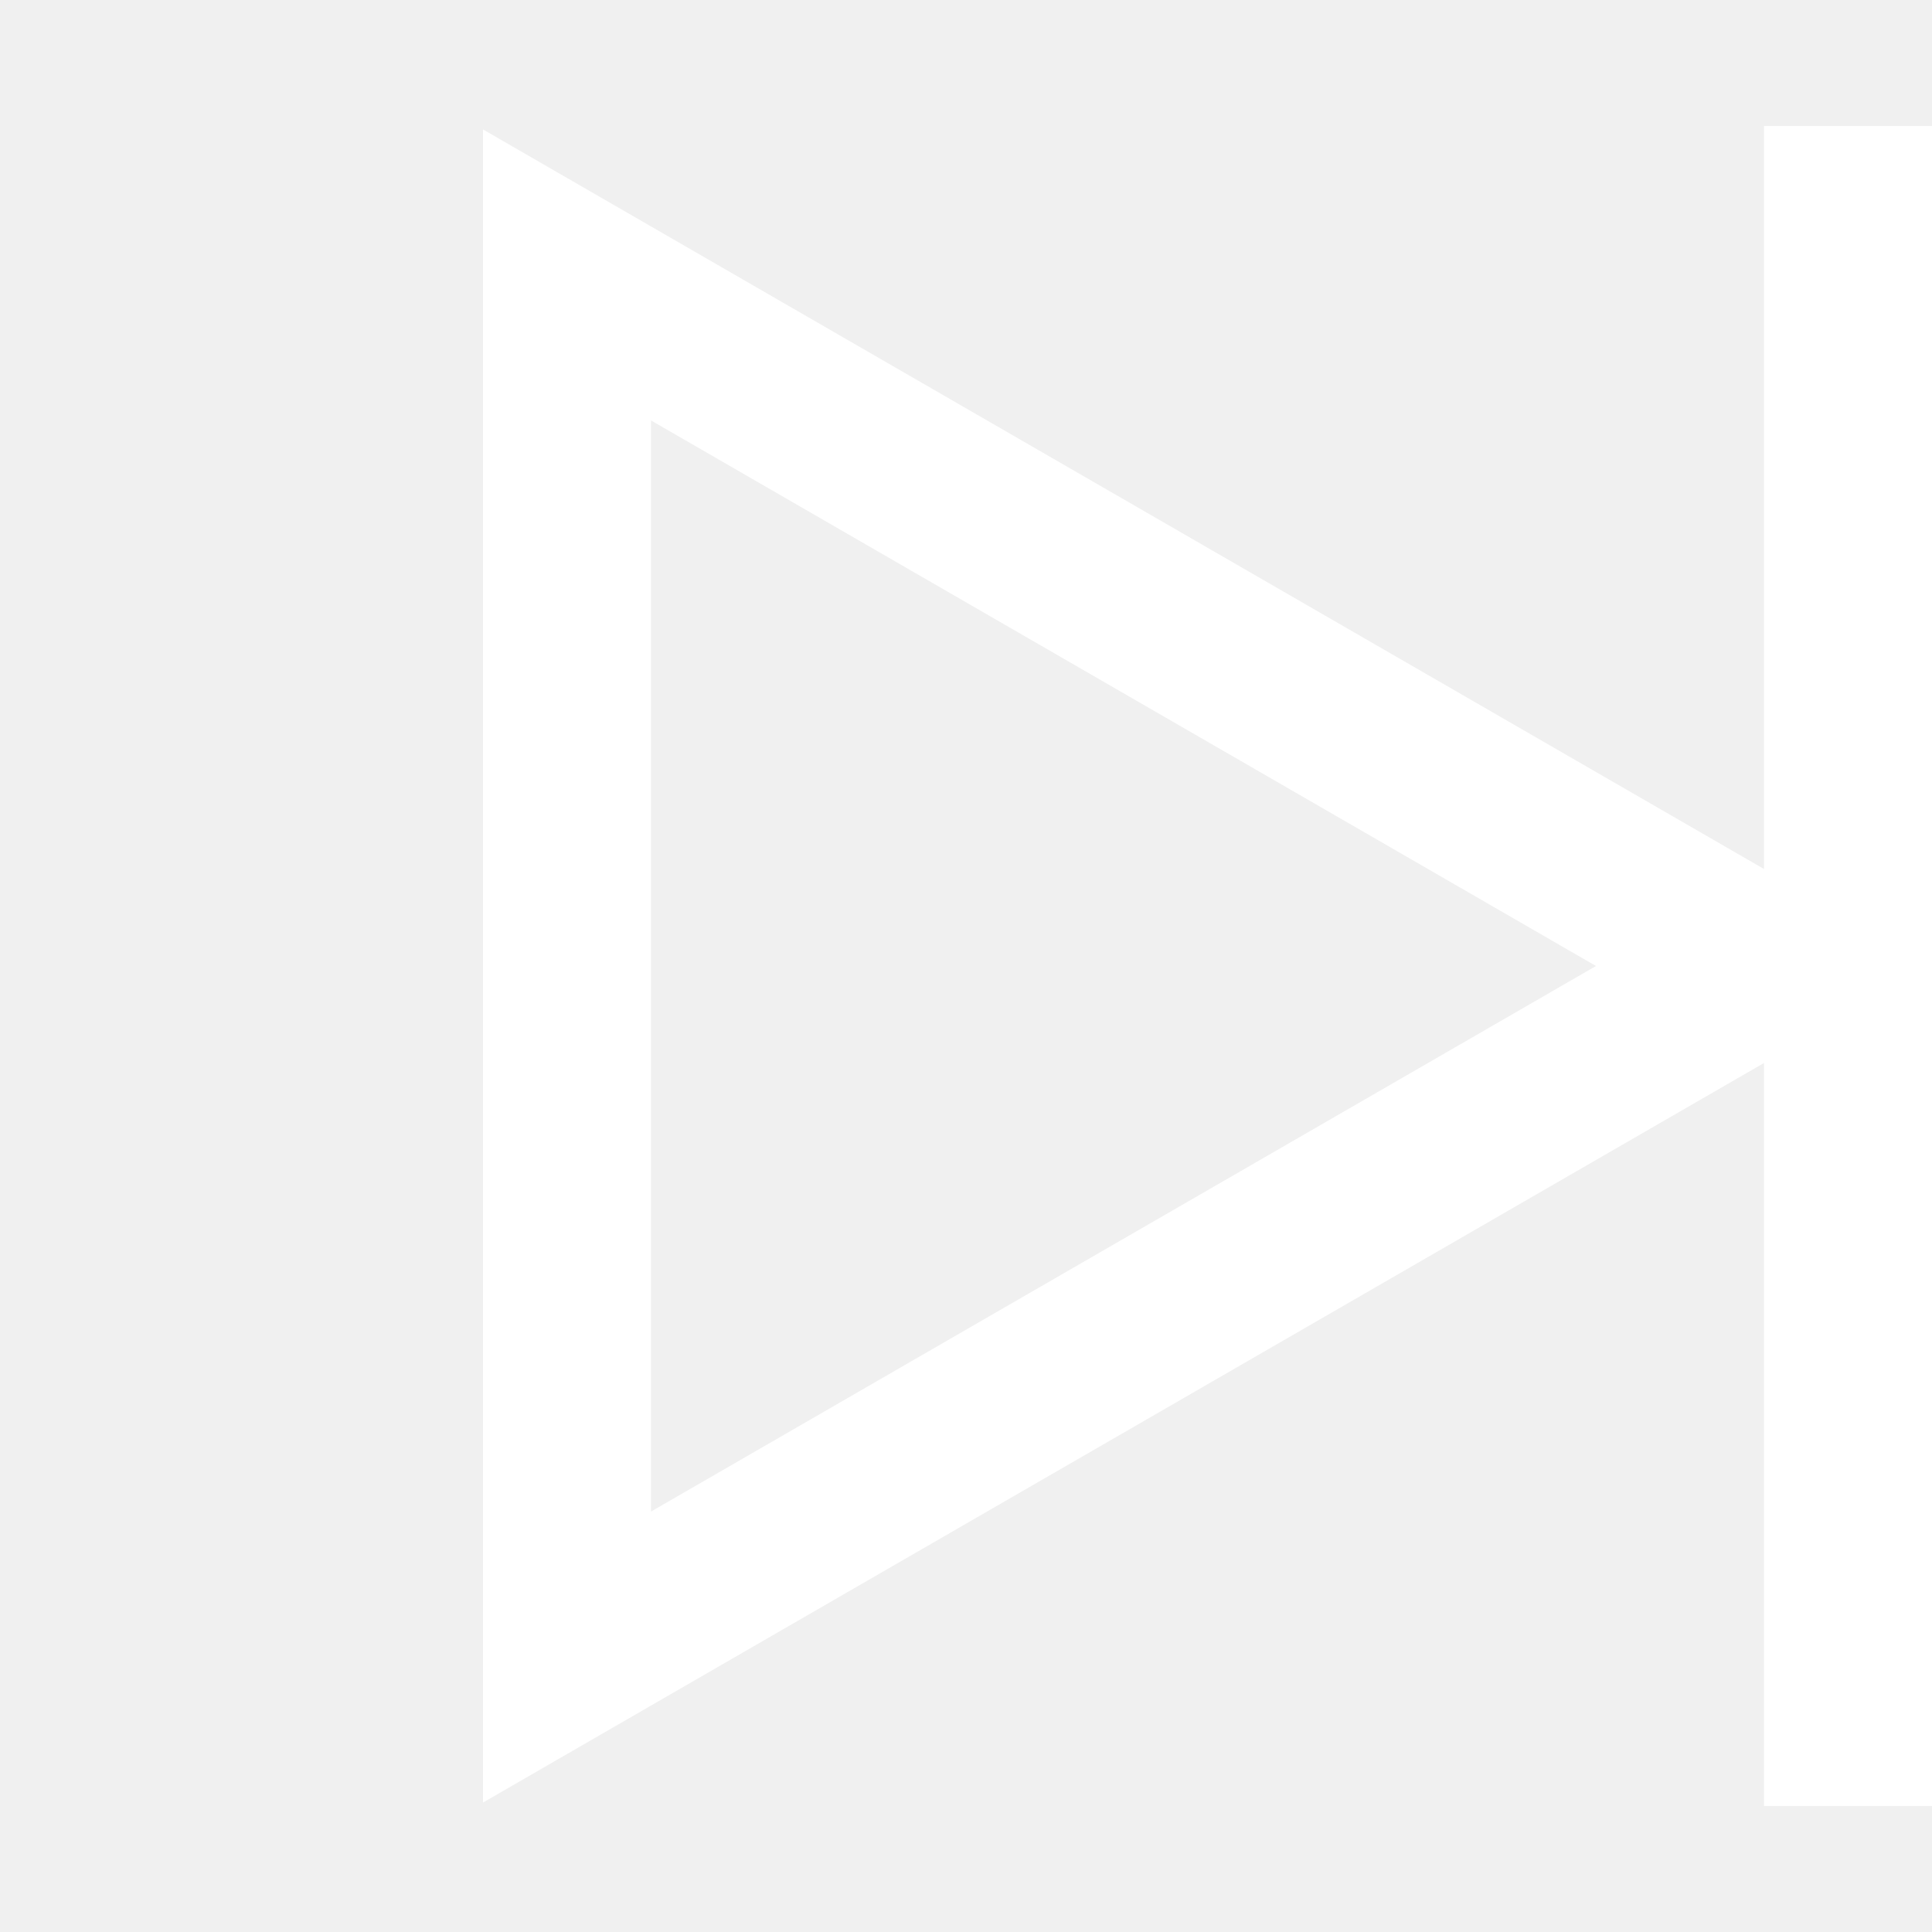
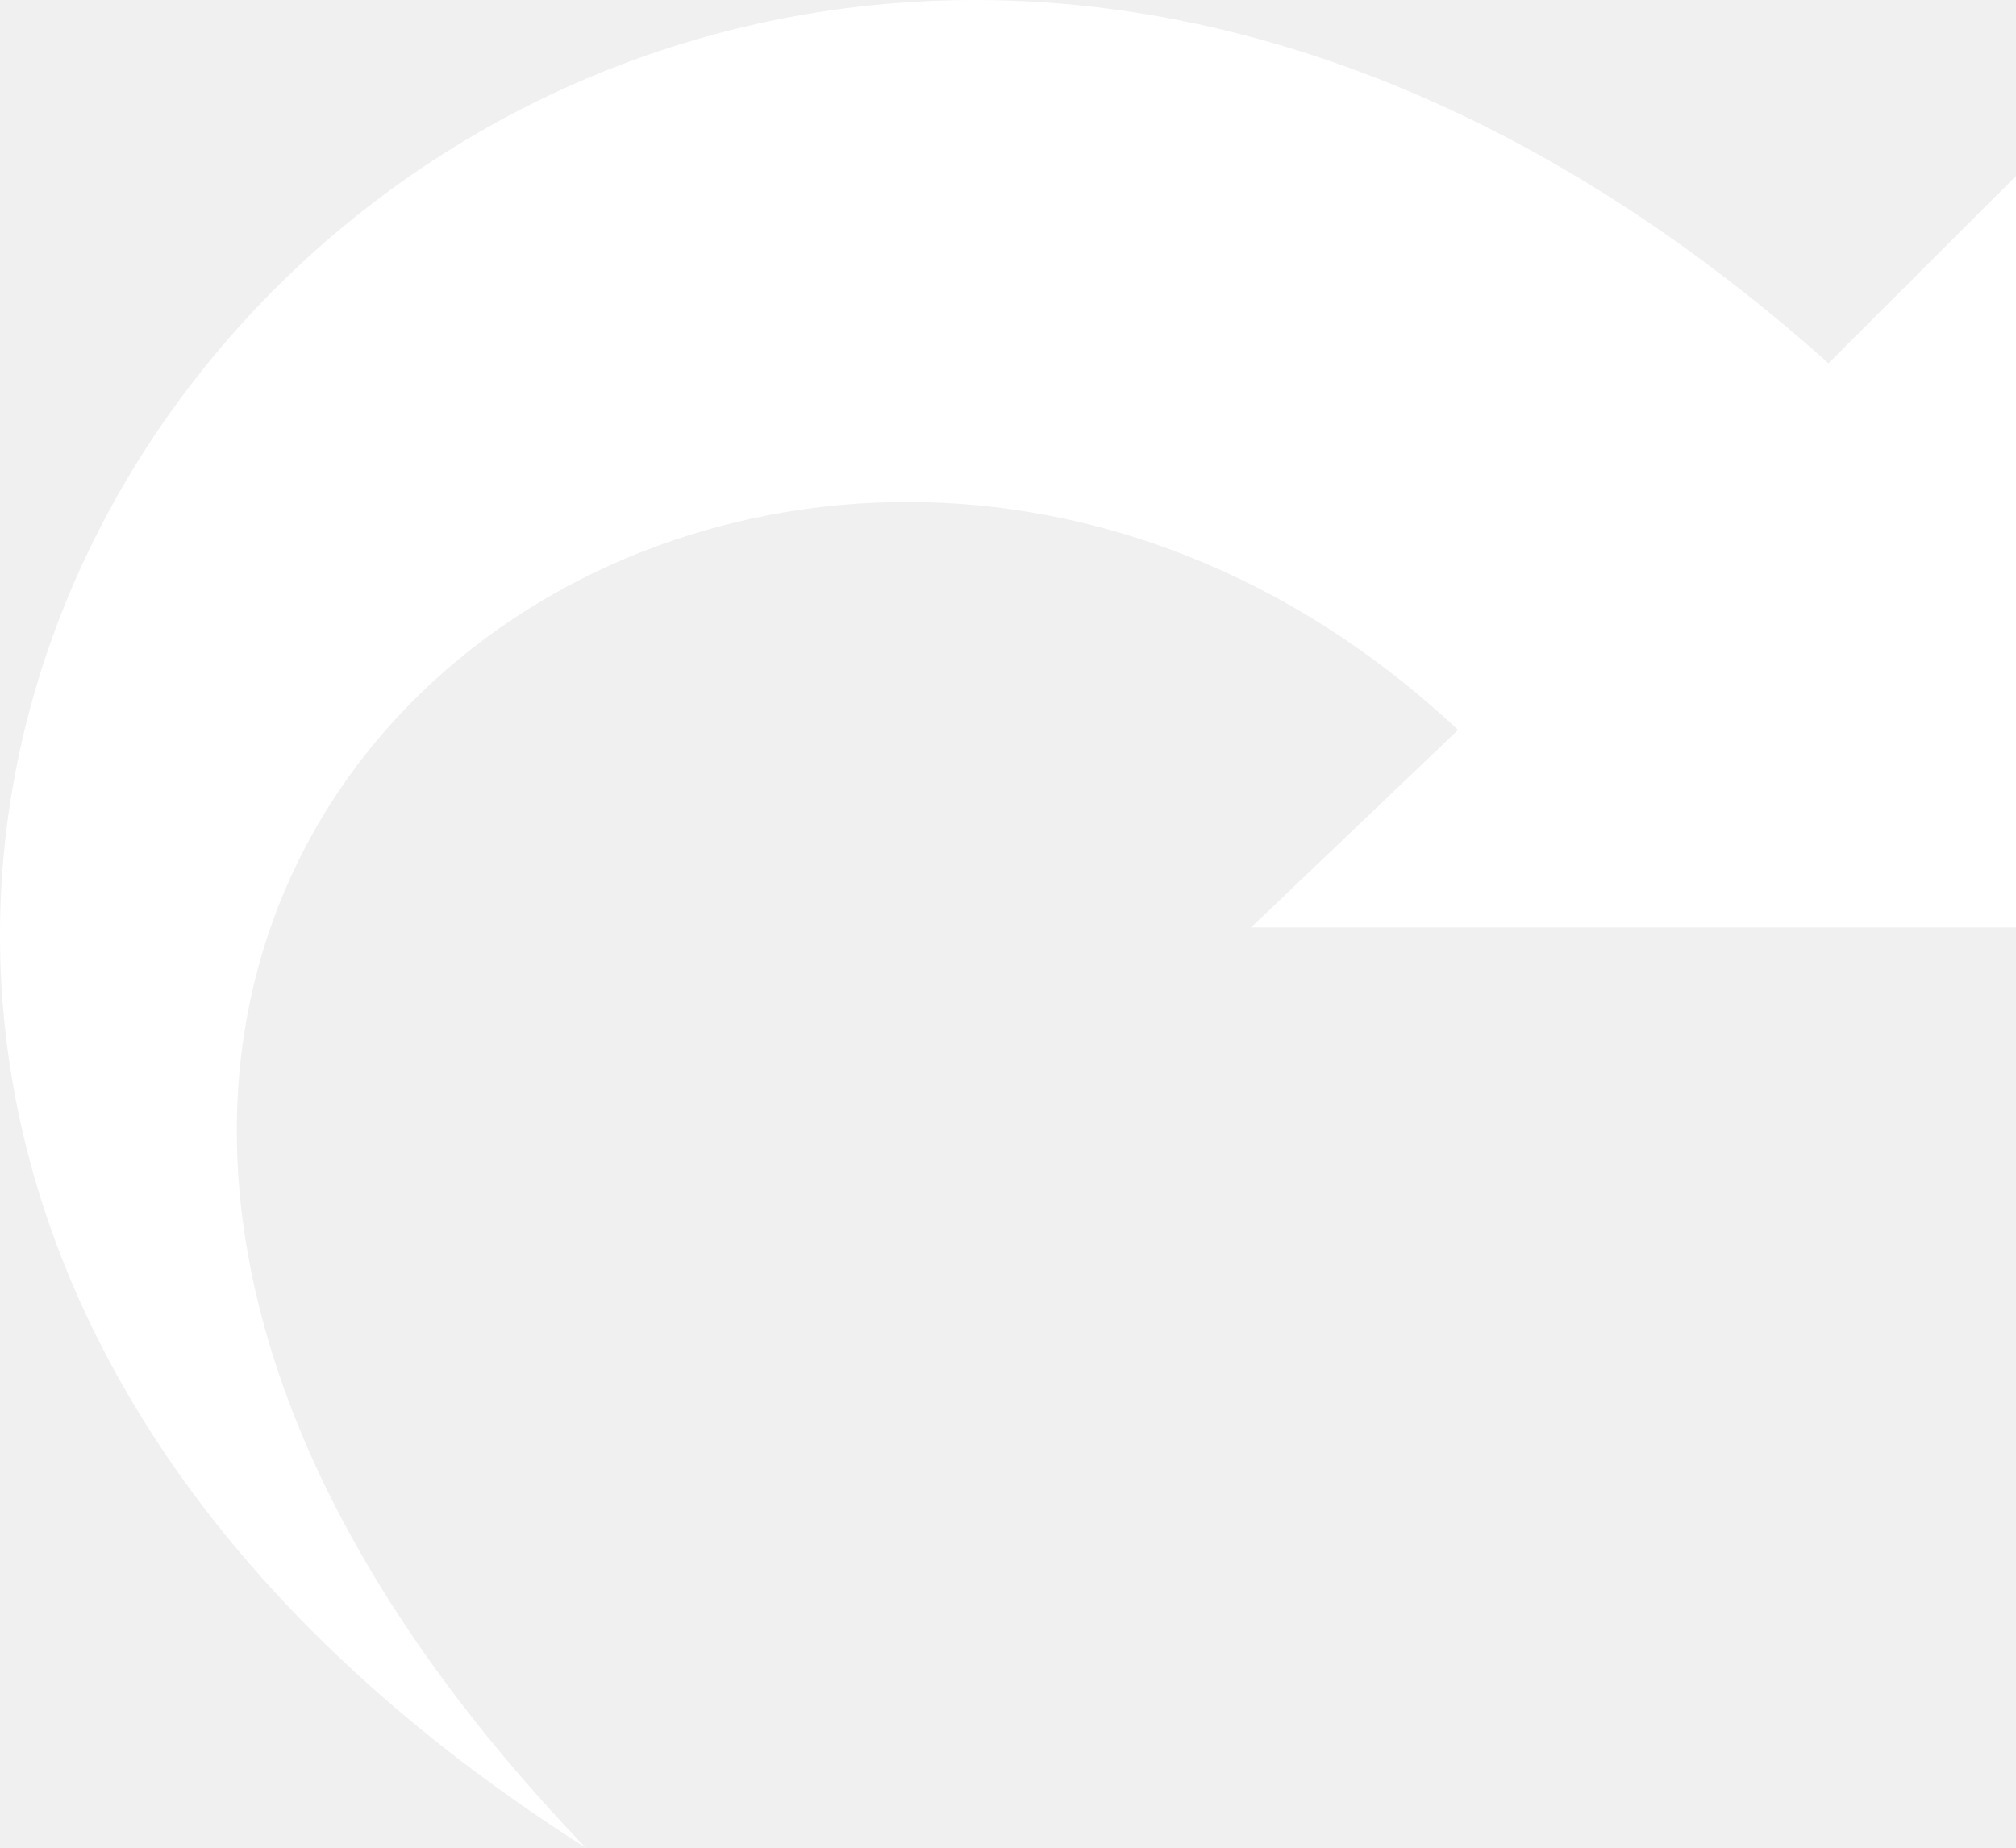
- <svg xmlns="http://www.w3.org/2000/svg" width="23" height="23" viewBox="0 0 23 23" fill="none">
-   <path d="M6.75 3.273L21 11.5L6.75 19.727L6.75 3.273Z" stroke="white" stroke-width="2" />
-   <line x1="22" y1="1.5" x2="22" y2="21.5" stroke="white" stroke-width="2" />
+ <svg xmlns="http://www.w3.org/2000/svg" width="24" height="22" viewBox="0 0 24 22" fill="none">
+   <path d="M6.973 22C-3.984 10.579 9.299 1.135 17.358 8.691L14.894 11.043H24V2.096L21.768 4.325C6.973 -8.878 -9.743 11.376 6.973 22Z" fill="white" />
</svg>
